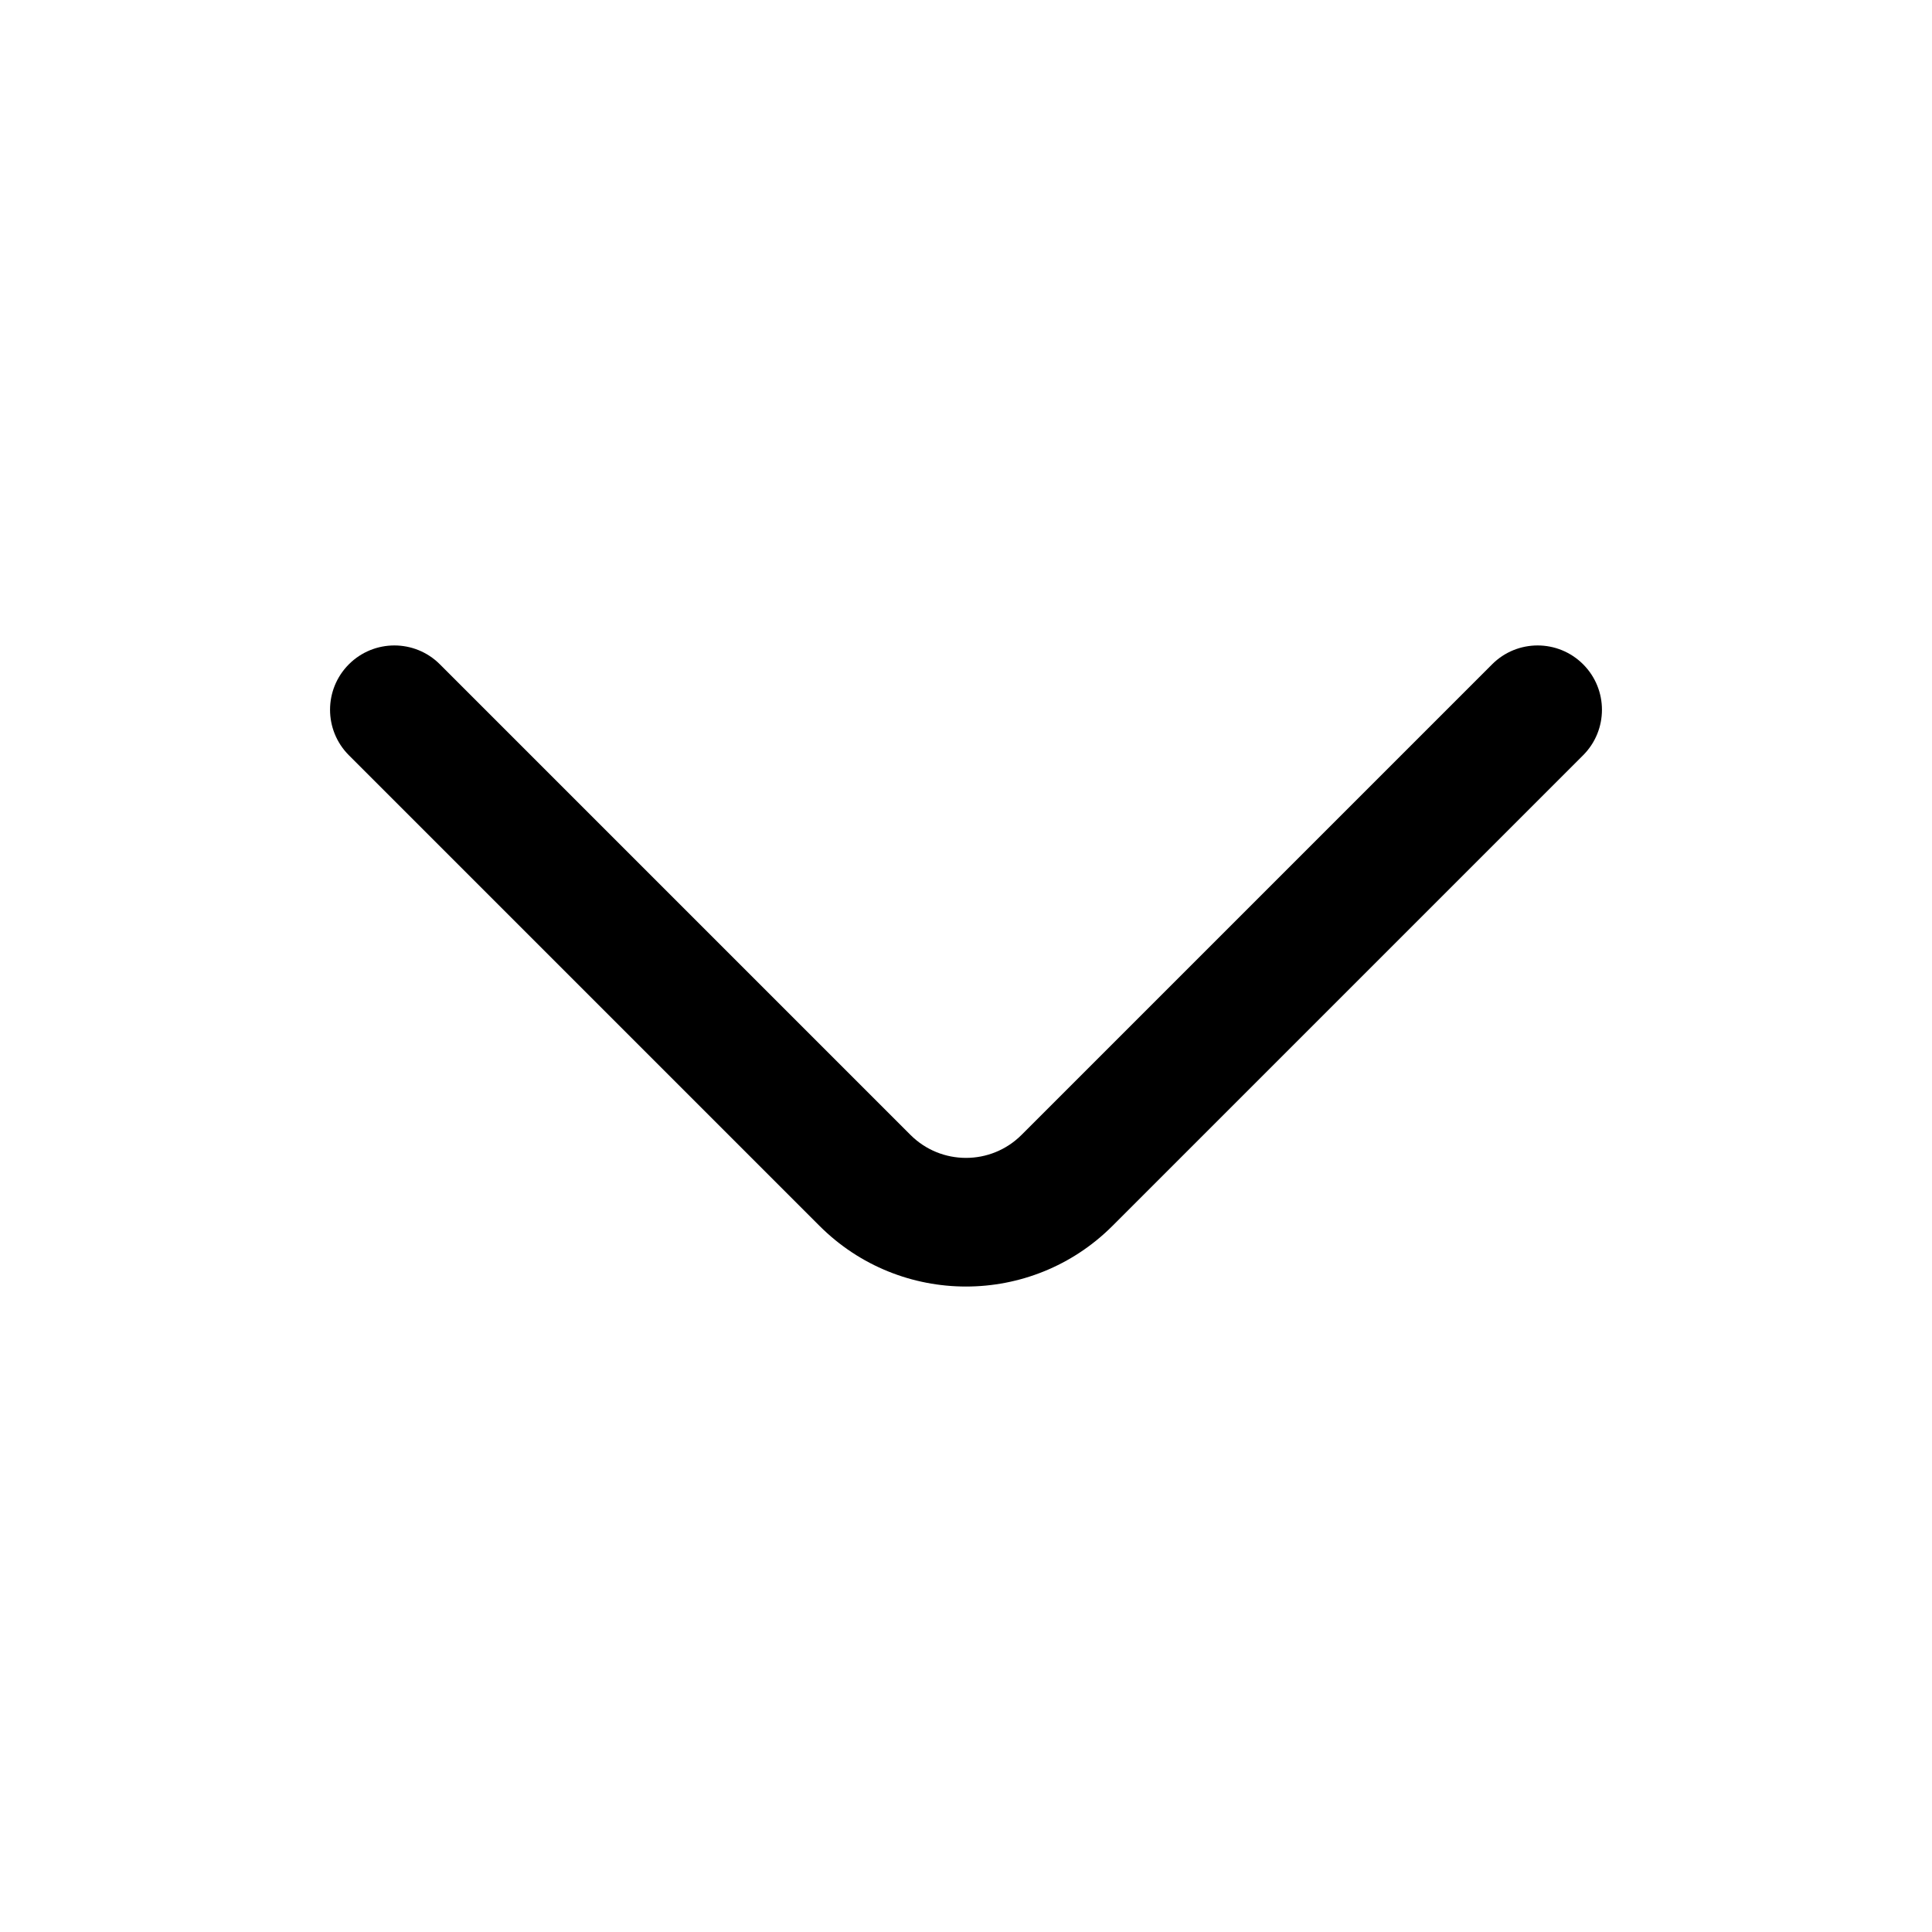
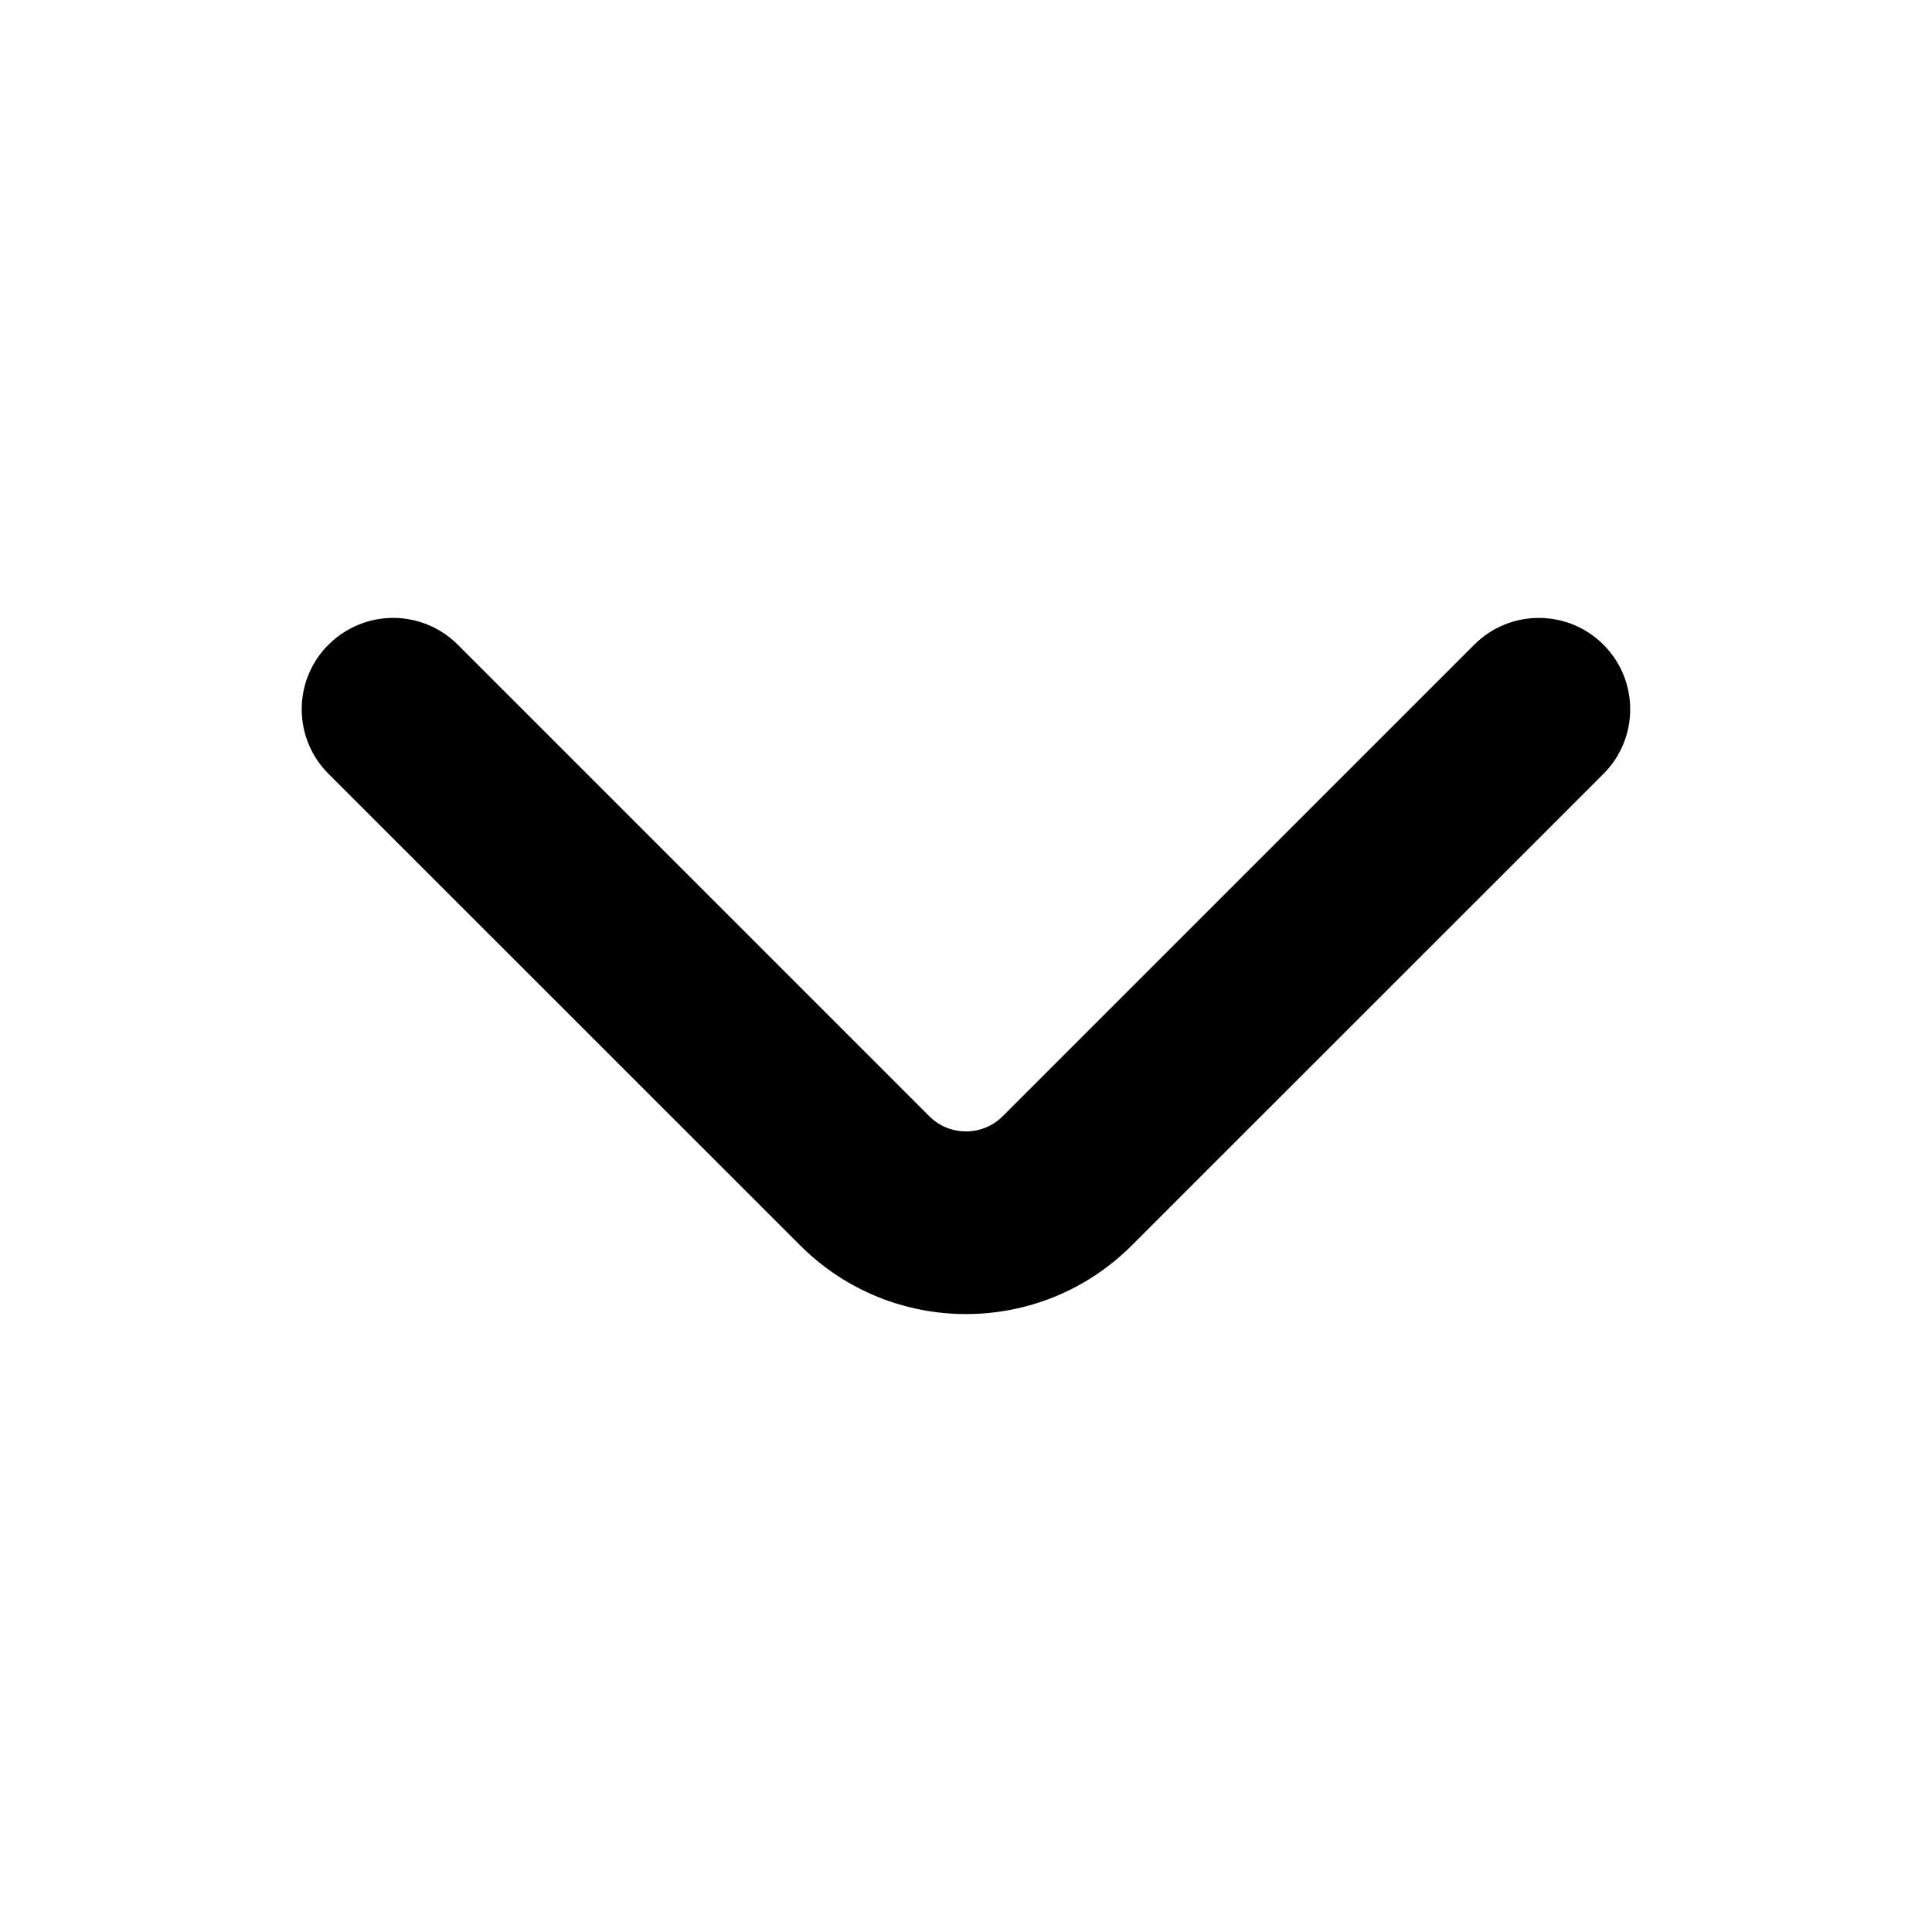
- <svg xmlns="http://www.w3.org/2000/svg" viewBox="0 0 24 24" fill="none">
-   <path fill="currentColor" fill-rule="evenodd" d="M4.334 8.252a.799.799 0 0 1 1.13 0l5.846 5.846a.976.976 0 0 0 1.38 0l5.846-5.846a.799.799 0 0 1 1.13 1.13l-5.846 5.846a2.574 2.574 0 0 1-3.64 0L4.334 9.382a.799.799 0 0 1 0-1.13z" clip-rule="evenodd" />
+ <svg xmlns="http://www.w3.org/2000/svg" viewBox="0 0 16 16" fill="none">
+   <path fill="currentColor" fill-rule="evenodd" d="M2.721 5.339a.756.756 0 0 1 1.07 0l3.905 3.905a.43.43 0 0 0 .608 0l3.905-3.905a.756.756 0 0 1 1.07 1.07l-3.906 3.905a1.942 1.942 0 0 1-2.746 0L2.72 6.408a.756.756 0 0 1 0-1.069z" clip-rule="evenodd" />
</svg>
